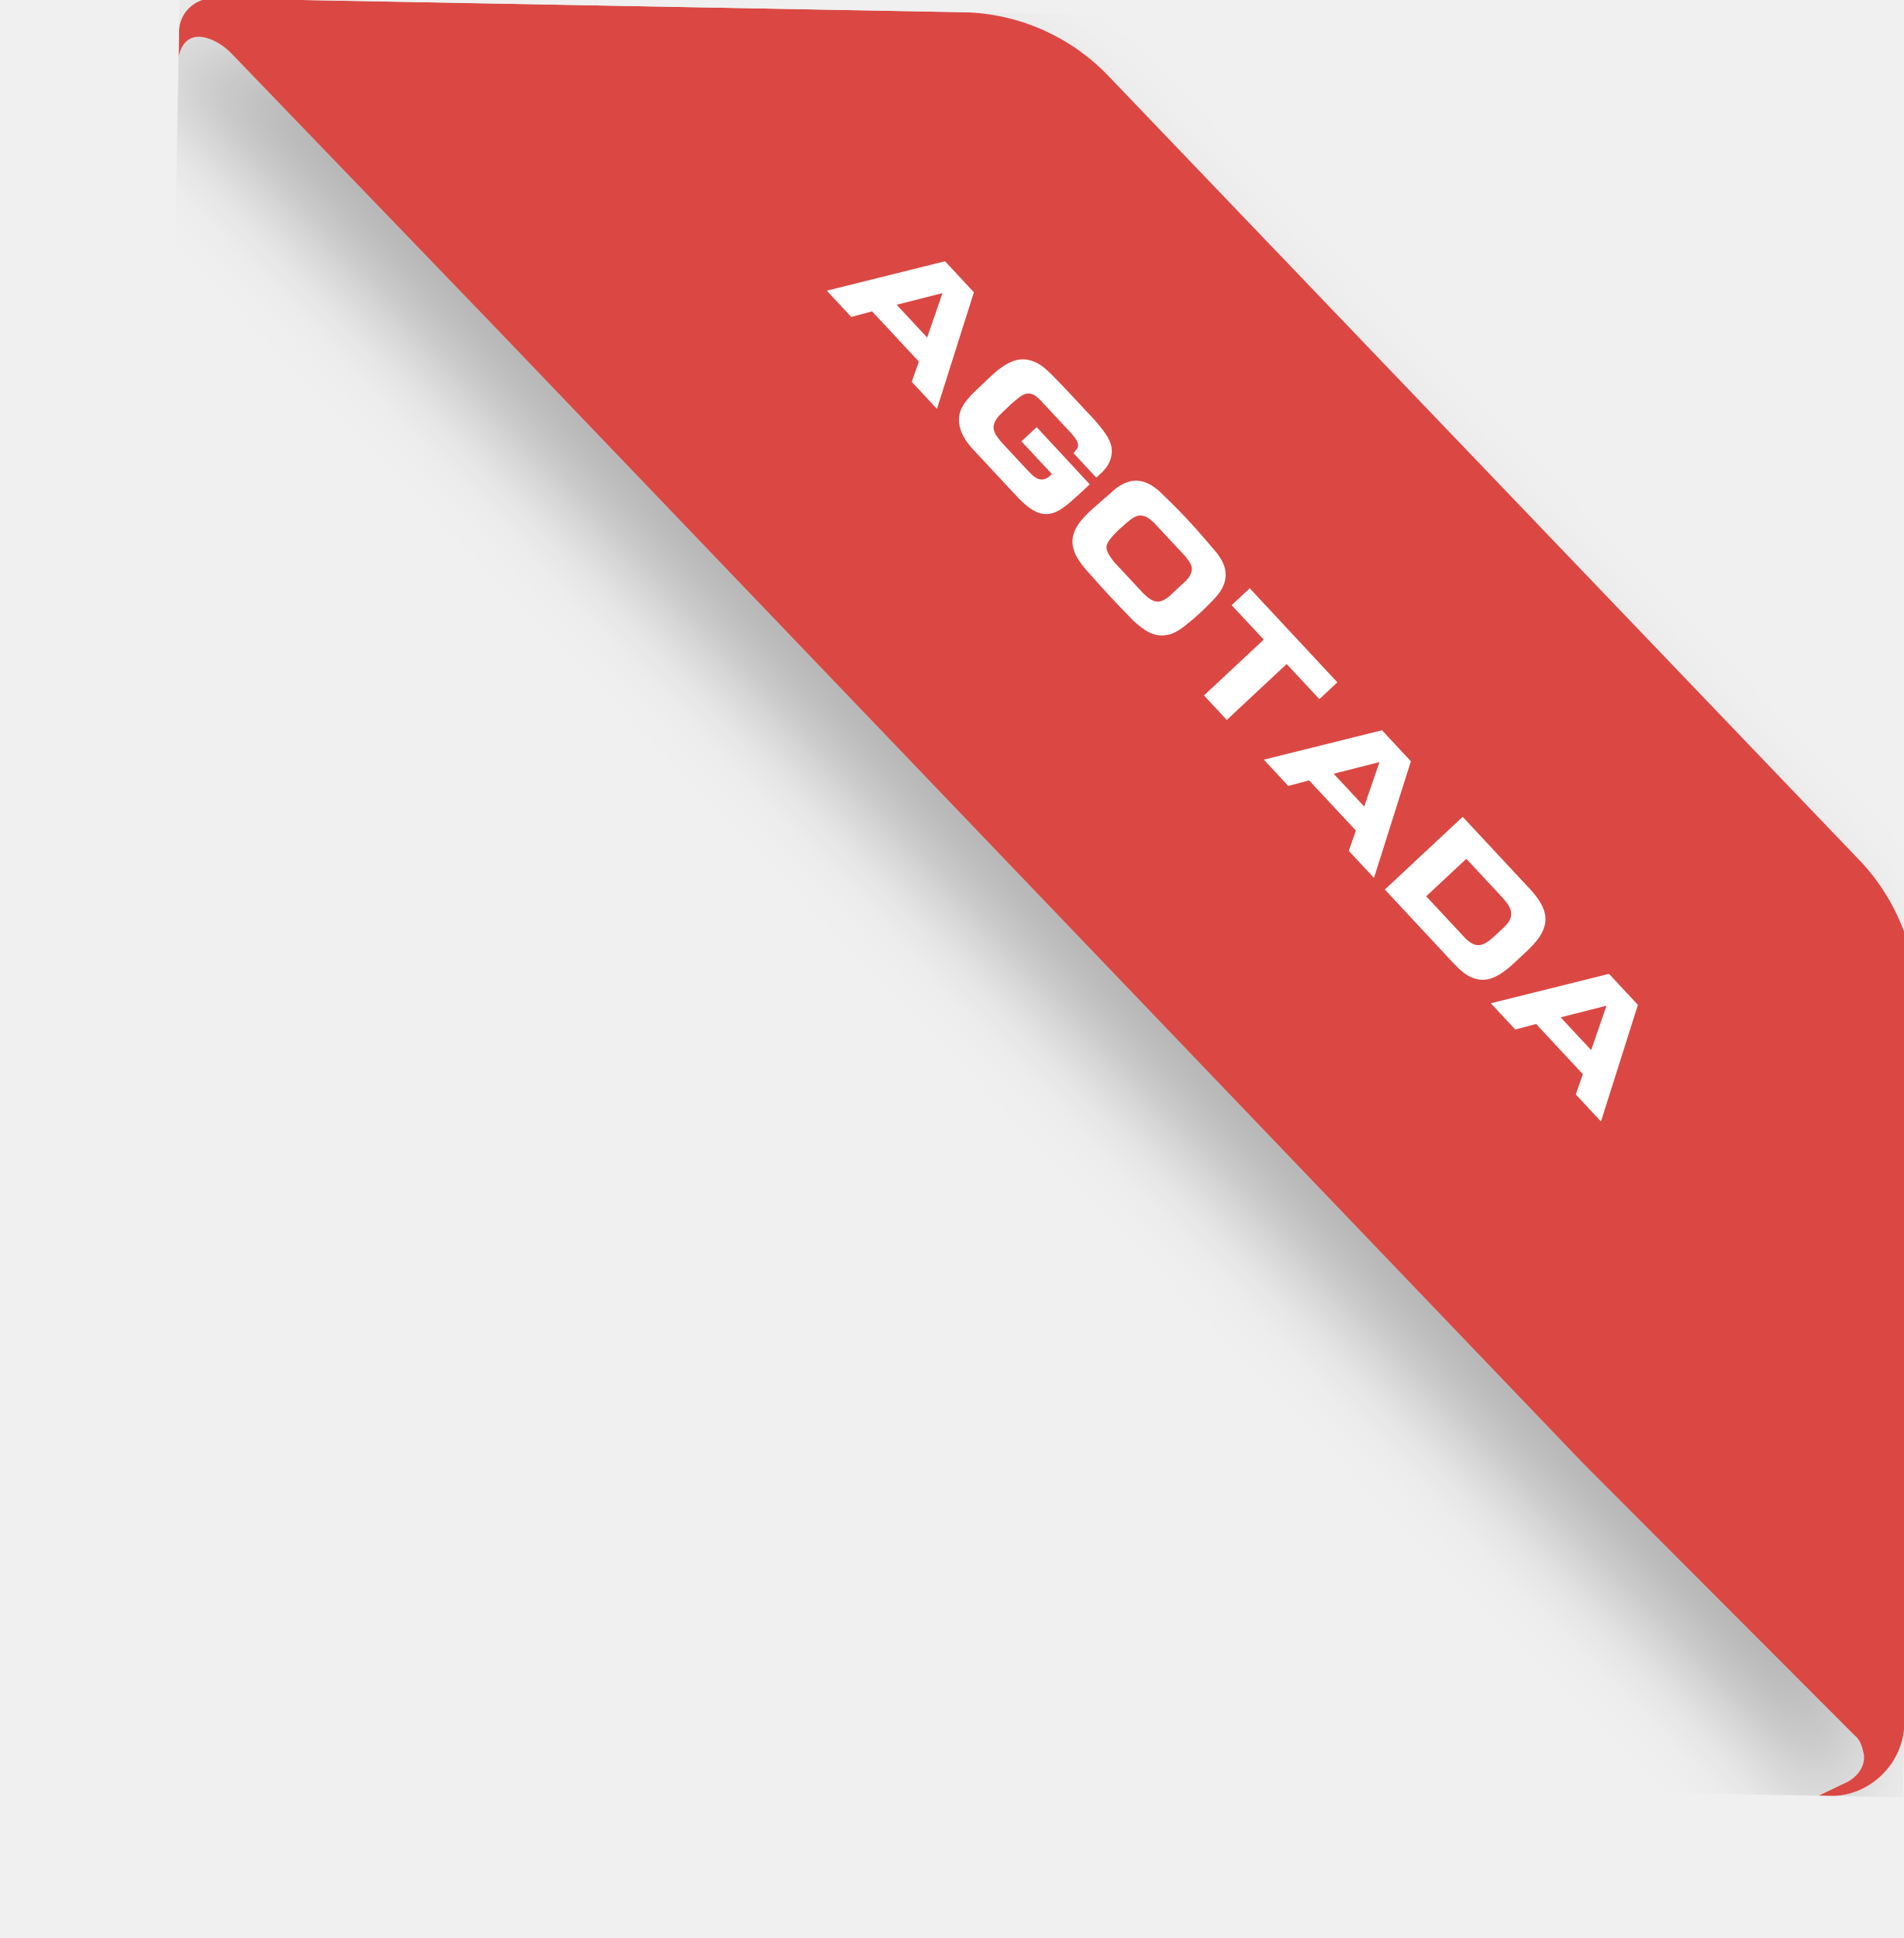
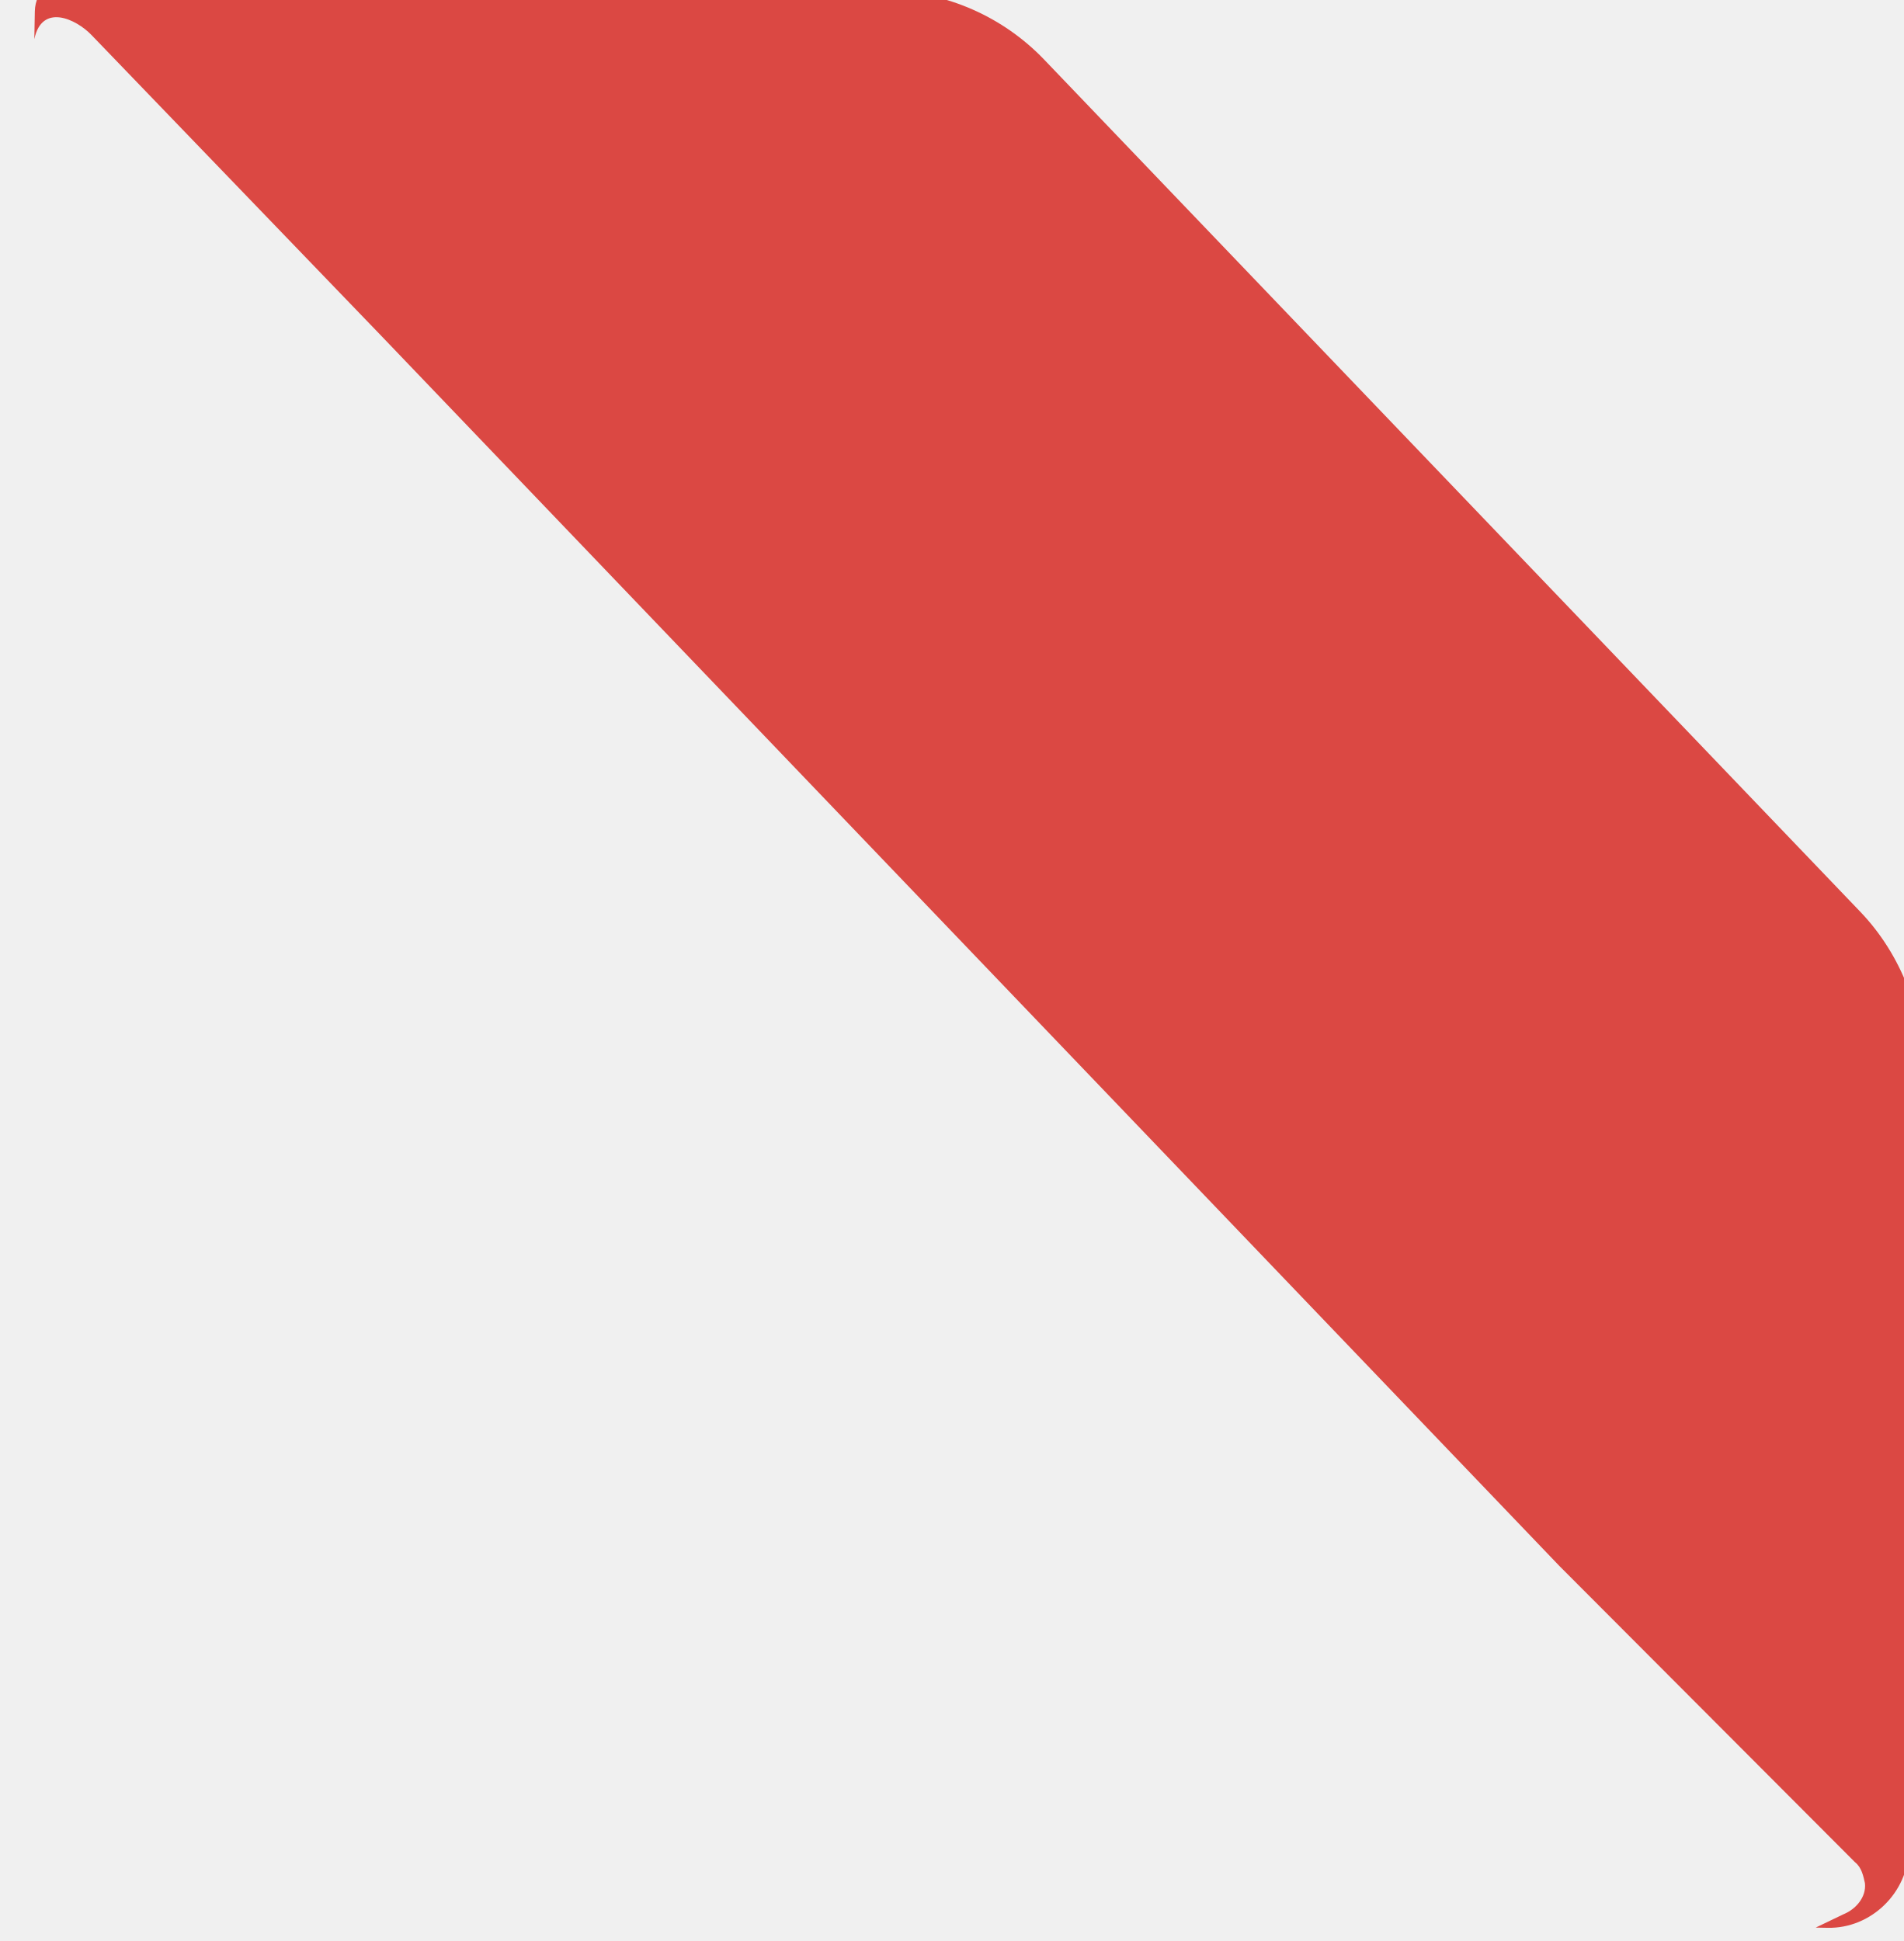
- <svg xmlns="http://www.w3.org/2000/svg" width="164" height="167" viewBox="0 0 164 167" fill="none">
-   <g clip-path="url(#clip0)" filter="url(#filter0_d)">
-     <path d="M164.091 148.526C164.405 131.546 165.23 86.955 165.23 86.955C165.317 82.261 163.483 77.532 160.252 74.157L95.497 6.534C92.266 3.159 87.775 1.143 82.974 1.054C82.974 1.054 31.12 0.095 18.362 -0.141C16.853 -0.169 15.459 1.048 15.428 2.705L15.382 5.19L15.387 4.913C15.989 2.025 18.71 3.318 19.922 4.583L42.945 28.486C74.043 60.962 105.277 93.579 136.375 126.056L159.818 149.552C160.359 149.976 160.483 150.669 160.61 151.224C160.727 152.331 159.886 153.282 158.918 153.678L156.703 154.742L157.663 154.76C161.093 154.823 164.027 151.978 164.091 148.526Z" fill="#DB4843" />
-     <path d="M81.427 22.513L71.244 25.048L73.353 27.312L75.144 26.831L79.177 31.159L78.564 32.904L80.735 35.234L83.917 25.186L81.427 22.513ZM81.212 25.257L79.892 29.085L77.26 26.261L81.212 25.257ZM94.462 41.156C95.107 40.59 95.658 40.075 95.782 39.159C95.857 38.591 95.757 38.008 95.028 37.053C94.58 36.458 94.092 35.934 93.586 35.411L92.053 33.765C91.805 33.499 91.547 33.242 91.299 32.975C90.323 31.966 89.852 31.498 89.21 31.209C88.105 30.711 87.175 31.028 86.251 31.695C85.93 31.923 85.636 32.18 85.351 32.446C85.142 32.641 84.943 32.828 84.752 33.023C84.01 33.734 82.922 34.607 82.672 35.712C82.659 35.831 82.613 36.105 82.647 36.447C82.774 37.556 83.464 38.316 84.165 39.067L87.346 42.482C87.904 43.081 88.551 43.775 89.312 44.115C90.226 44.524 91.018 44.211 91.764 43.639C92.038 43.437 92.294 43.215 92.541 42.985C93.015 42.578 93.453 42.151 93.899 41.734L89.327 36.808L88.016 38.033L90.648 40.858C90.429 41.062 90.211 41.247 89.897 41.31C89.379 41.384 89.033 41.031 88.642 40.631L86.276 38.092C85.941 37.675 85.615 37.286 85.612 36.826C85.623 36.247 86.136 35.768 86.231 35.679C86.279 35.635 86.317 35.599 86.356 35.545L87.239 34.72C87.903 34.154 88.272 33.845 88.729 33.916C89.114 33.967 89.398 34.234 89.656 34.492L92.341 37.373C93.11 38.275 93.001 38.482 92.503 39.054L94.462 41.156ZM94.124 43.864C93.269 44.662 92.241 45.657 92.434 46.989C92.56 47.849 93.063 48.465 93.583 49.099C94.282 49.888 94.972 50.666 95.69 51.437C96.319 52.112 96.967 52.77 97.597 53.426C98.345 54.115 99.166 54.825 100.272 54.753C100.991 54.704 101.443 54.407 101.999 54.012C102.34 53.73 102.68 53.465 103.002 53.182C103.505 52.749 103.962 52.286 104.429 51.815C104.887 51.334 105.279 50.896 105.495 50.251C105.836 49.167 105.322 48.349 105.112 48.029C105.034 47.906 104.955 47.784 104.867 47.67C104.002 46.646 103.136 45.641 102.232 44.671C101.461 43.843 100.661 43.061 99.851 42.287C99.422 41.941 99.064 41.671 98.527 41.514C97.808 41.296 97.131 41.465 96.511 41.849C96.389 41.927 96.267 42.006 96.153 42.094L94.124 43.864ZM96.006 48.438C95.522 47.823 95.278 47.41 95.357 47.017C95.433 46.661 95.806 46.241 96.359 45.69C96.89 45.212 97.26 44.884 97.525 44.691C97.581 44.656 97.788 44.516 98.001 44.459C98.085 44.434 98.233 44.403 98.452 44.447C98.772 44.504 98.998 44.632 99.46 45.071L102.137 47.943C102.595 48.511 102.911 48.946 102.529 49.604C102.431 49.785 102.326 49.901 102.183 50.052L100.729 51.41C100.37 51.673 100.192 51.768 99.97 51.816C99.414 51.944 99.004 51.58 98.558 51.178L96.006 48.438ZM107.686 50.695L106.127 52.15L108.892 55.117L103.742 59.926L105.709 62.037L110.869 57.22L113.687 60.245L115.236 58.798L107.686 50.695ZM119.082 62.926L108.9 65.461L111.009 67.725L112.8 67.244L116.832 71.572L116.22 73.317L118.391 75.648L121.572 65.599L119.082 62.926ZM118.867 65.67L117.548 69.499L114.916 66.674L118.867 65.67ZM126.035 70.388L119.326 76.651L125.352 83.119C125.903 83.672 126.392 84.14 127.176 84.351C127.977 84.563 128.82 84.399 130.089 83.32C130.259 83.179 130.412 83.037 130.573 82.886L131.656 81.875C132.228 81.306 132.829 80.674 133.069 79.863C133.266 79.216 133.24 78.369 132.343 77.215C132.193 77.016 132.034 76.827 131.866 76.646L126.035 70.388ZM126.35 74.006L129.487 77.373C129.867 77.819 130.238 78.255 130.21 78.797C130.184 79.266 129.935 79.551 129.64 79.863L128.803 80.644C128.11 81.273 127.457 81.812 126.562 81.118C126.32 80.935 126.152 80.736 126.082 80.659L122.891 77.236L126.35 74.006ZM138.641 83.918L128.459 86.453L130.568 88.716L132.359 88.236L136.391 92.563L135.779 94.309L137.95 96.639L141.132 86.59L138.641 83.918ZM138.426 86.662L137.107 90.49L134.475 87.665L138.426 86.662Z" fill="white" />
-   </g>
-   <defs>
-     <filter id="filter0_d" x="0.665" y="-4.194" width="170.125" height="171.071" filterUnits="userSpaceOnUse" color-interpolation-filters="sRGB">
-       <feFlood flood-opacity="0" result="BackgroundImageFix" />
-       <feColorMatrix in="SourceAlpha" type="matrix" values="0 0 0 0 0 0 0 0 0 0 0 0 0 0 0 0 0 0 127 0" />
-       <feOffset dx="-4" dy="4" />
-       <feGaussianBlur stdDeviation="4" />
-       <feColorMatrix type="matrix" values="0 0 0 0 0 0 0 0 0 0 0 0 0 0 0 0 0 0 0.25 0" />
-       <feBlend mode="normal" in2="BackgroundImageFix" result="effect1_dropShadow" />
-       <feBlend mode="normal" in="SourceGraphic" in2="effect1_dropShadow" result="shape" />
-     </filter>
-     <clipPath id="clip0">
-       <rect width="152.298" height="151.334" fill="white" transform="translate(166.79 2.60449) rotate(91.0598)" />
-     </clipPath>
-   </defs>
+ <svg xmlns="http://www.w3.org/2000/svg" width="151" height="154" viewBox="0 0 151 154" fill="none">
+   <path d="M151.426 146.721C151.74 129.74 152.565 85.149 152.565 85.149C152.652 80.455 150.818 75.726 147.587 72.352L82.832 4.728C79.602 1.354 75.11 -0.663 70.309 -0.752C70.309 -0.752 18.455 -1.711 5.698 -1.947C4.189 -1.975 2.794 -0.758 2.763 0.899L2.717 3.384L2.722 3.108C3.325 0.219 6.045 1.512 7.257 2.777L30.28 26.68C61.379 59.157 92.612 91.774 123.711 124.25L147.153 147.746C147.694 148.171 147.819 148.864 147.946 149.418C148.062 150.525 147.221 151.476 146.254 151.873L144.038 152.937L144.998 152.954C148.428 153.018 151.362 150.172 151.426 146.721Z" fill="#DB4843" />
</svg>
